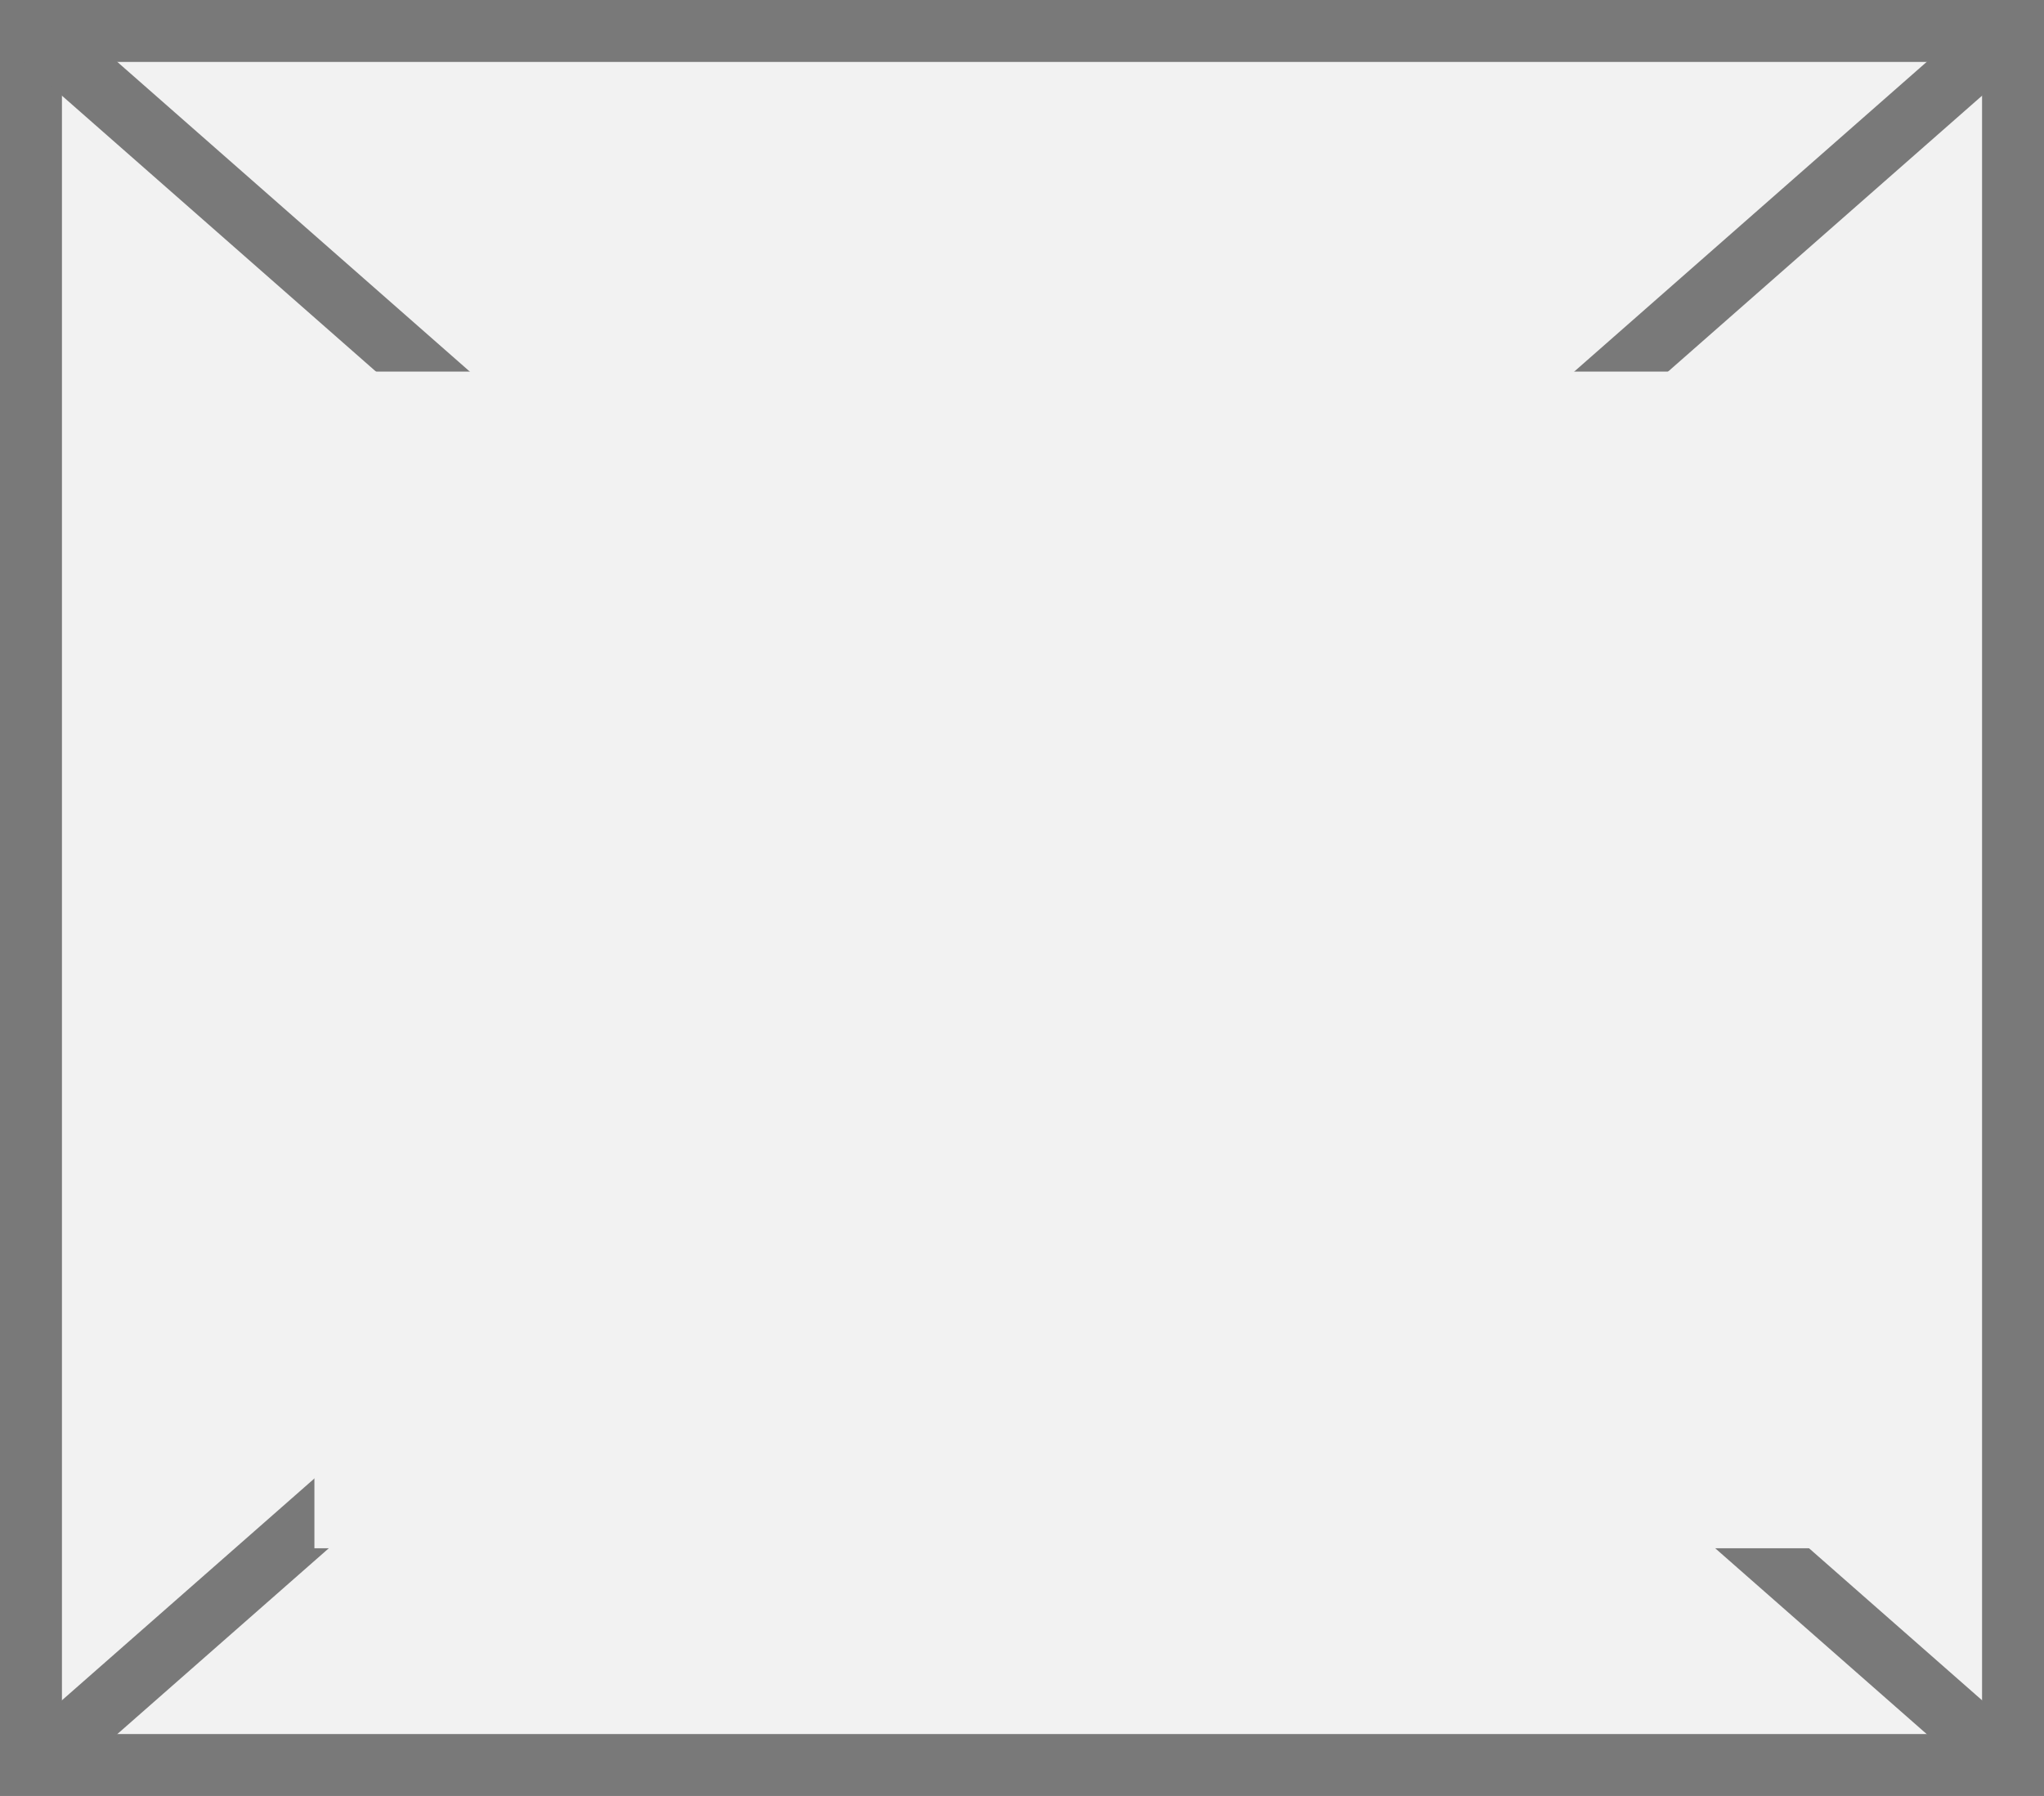
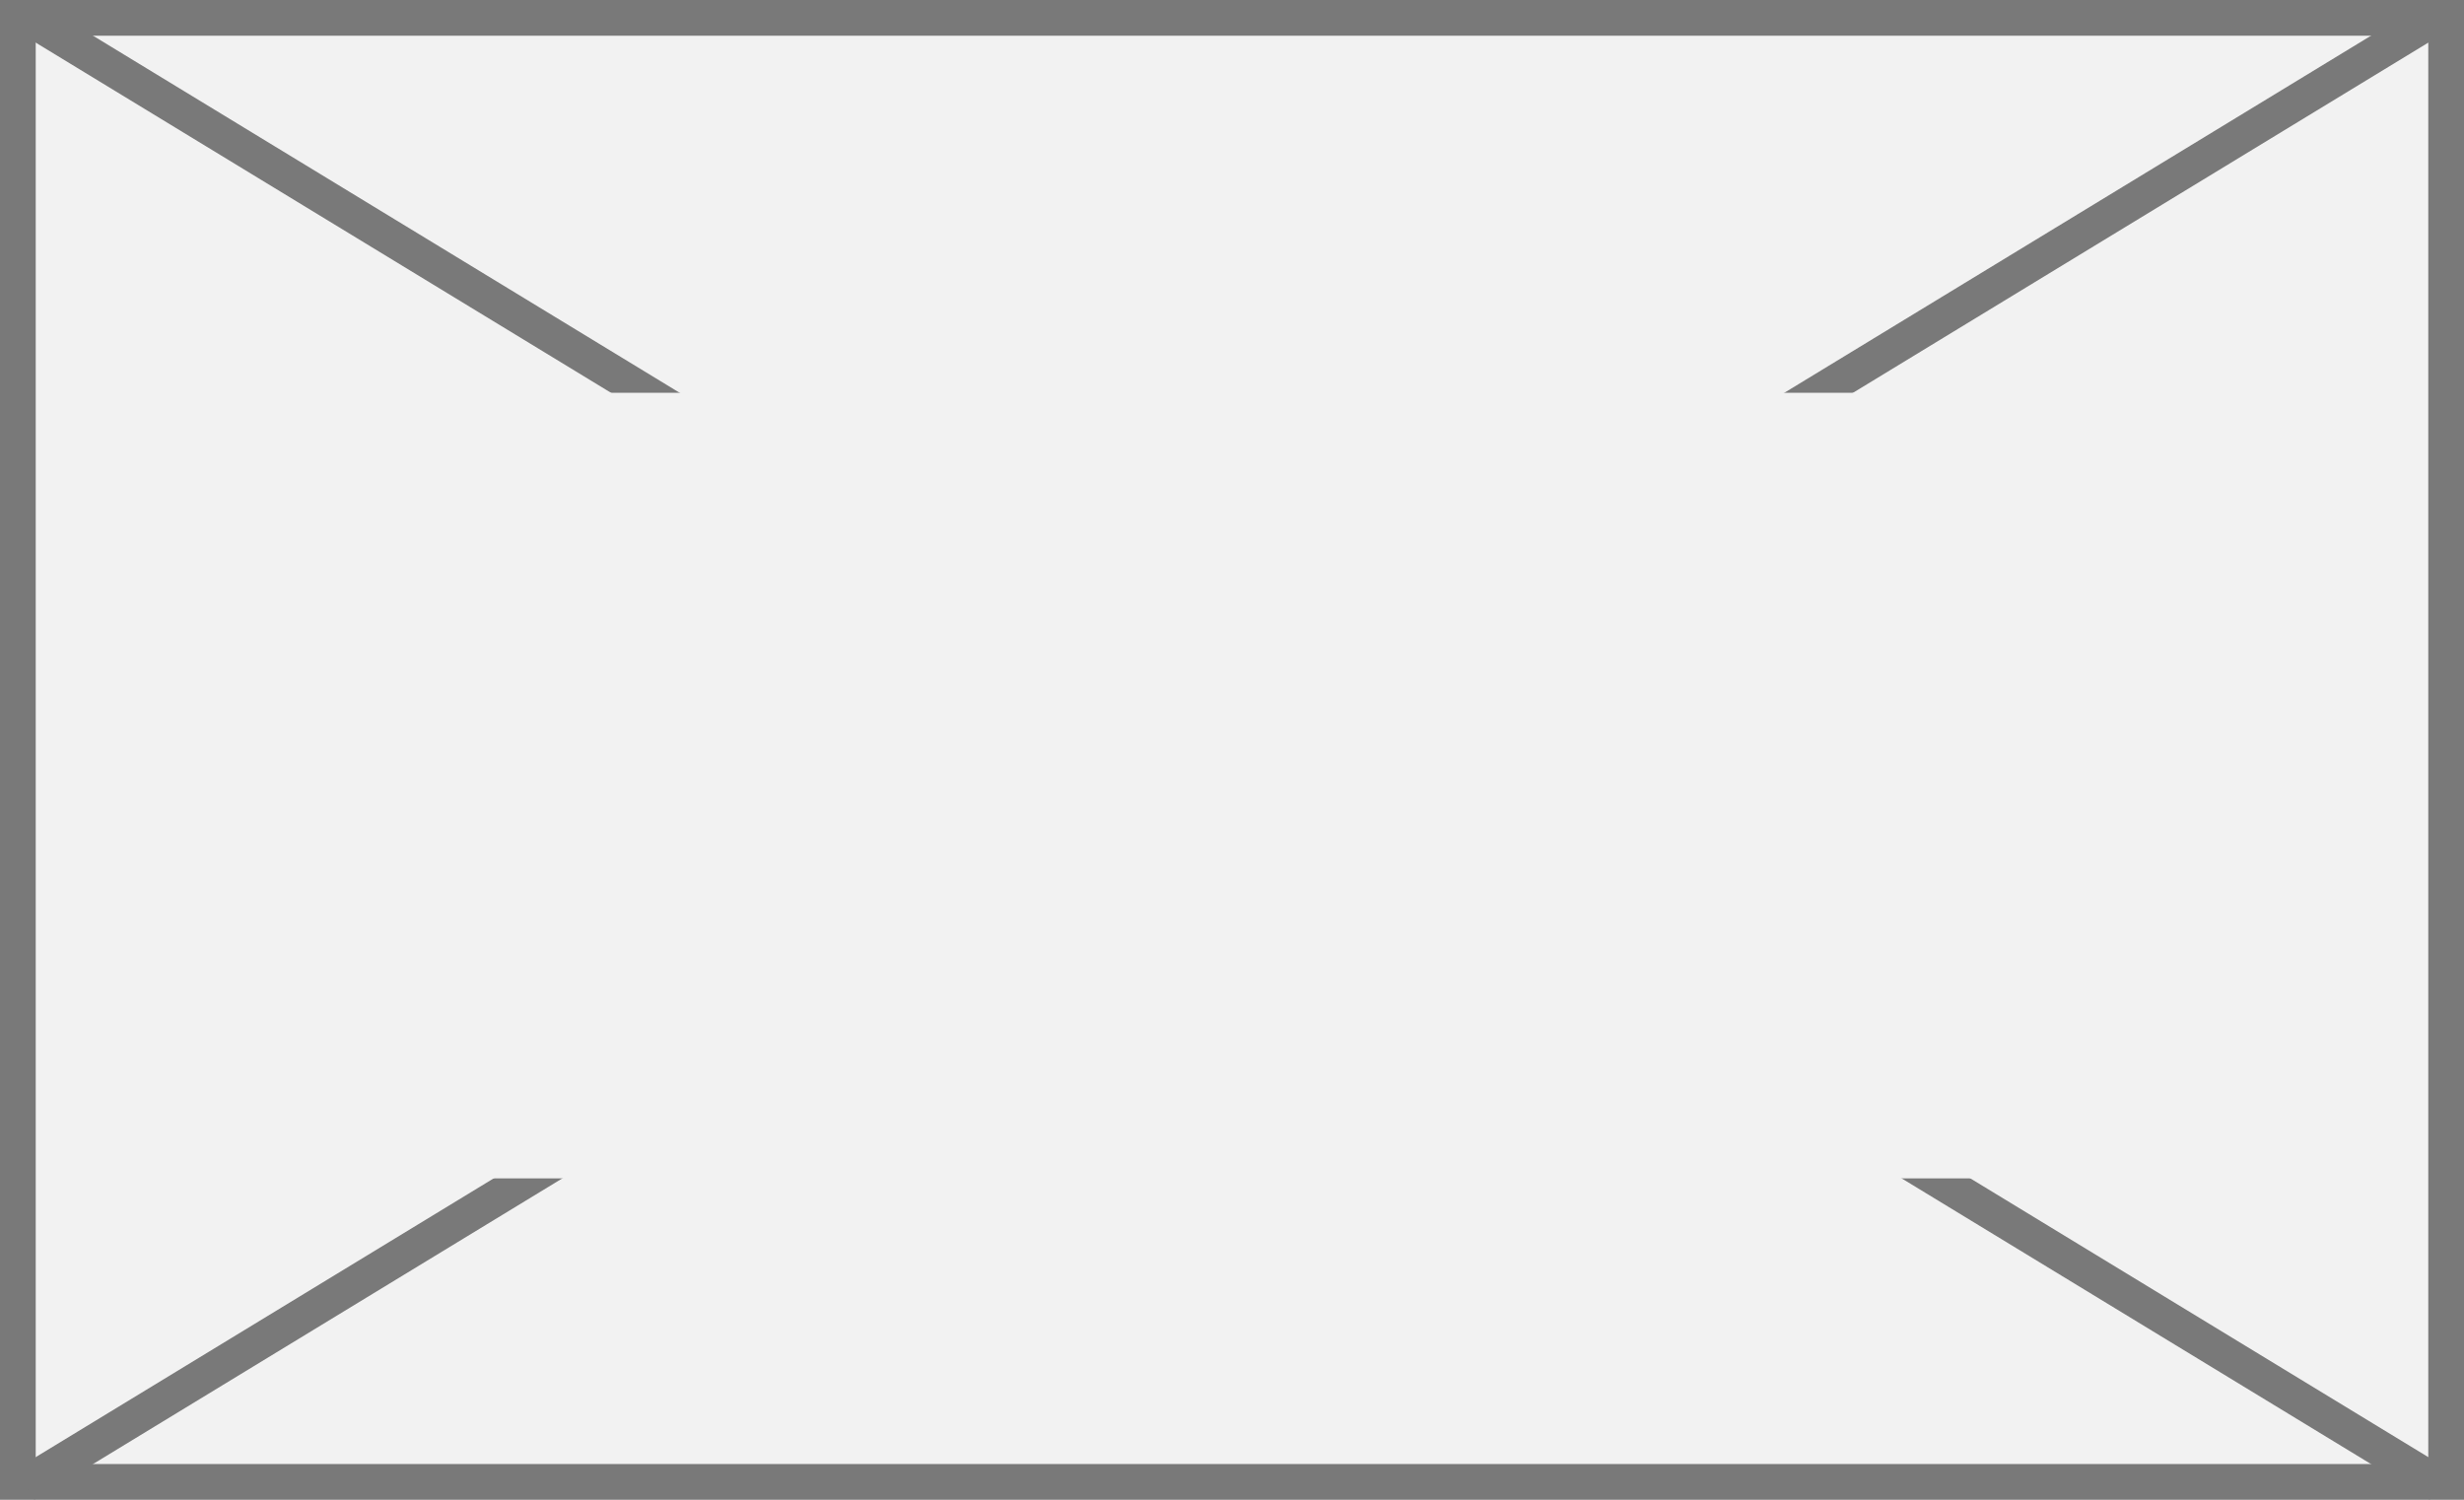
- <svg xmlns="http://www.w3.org/2000/svg" version="1.1" width="33px" height="29px">
+ <svg xmlns="http://www.w3.org/2000/svg" version="1.1" width="69px" height="42px">
  <defs>
-     <mask fill="white" id="clip603">
-       <path d="M 1482.076 382  L 1506.924 382  L 1506.924 401  L 1482.076 401  Z M 1477 376  L 1510 376  L 1510 405  L 1477 405  Z " fill-rule="evenodd" />
+     <mask fill="white" id="clip954">
+       <path d="M 3340 243  L 3393 243  L 3393 265  L 3340 265  Z M 3331 232  L 3400 232  L 3400 274  L 3331 274  Z " fill-rule="evenodd" />
    </mask>
  </defs>
-   <g transform="matrix(1 0 0 1 -1477 -376 )">
-     <path d="M 1477.5 376.5  L 1509.5 376.5  L 1509.5 404.5  L 1477.5 404.5  L 1477.5 376.5  Z " fill-rule="nonzero" fill="#f2f2f2" stroke="none" />
-     <path d="M 1477.5 376.5  L 1509.5 376.5  L 1509.5 404.5  L 1477.5 404.5  L 1477.5 376.5  Z " stroke-width="1" stroke="#797979" fill="none" />
-     <path d="M 1477.427 376.376  L 1509.573 404.624  M 1509.573 376.376  L 1477.427 404.624  " stroke-width="1" stroke="#797979" fill="none" mask="url(#clip603)" />
+   <g transform="matrix(1 0 0 1 -3331 -232 )">
+     <path d="M 3331.5 232.5  L 3399.5 232.5  L 3399.5 273.5  L 3331.5 273.5  L 3331.5 232.5  Z " fill-rule="nonzero" fill="#f2f2f2" stroke="none" />
+     <path d="M 3331.5 232.5  L 3399.5 232.5  L 3399.5 273.5  L 3331.5 273.5  L 3331.5 232.5  Z " stroke-width="1" stroke="#797979" fill="none" />
+     <path d="M 3331.702 232.427  L 3399.298 273.573  M 3399.298 232.427  L 3331.702 273.573  " stroke-width="1" stroke="#797979" fill="none" mask="url(#clip954)" />
  </g>
</svg>
